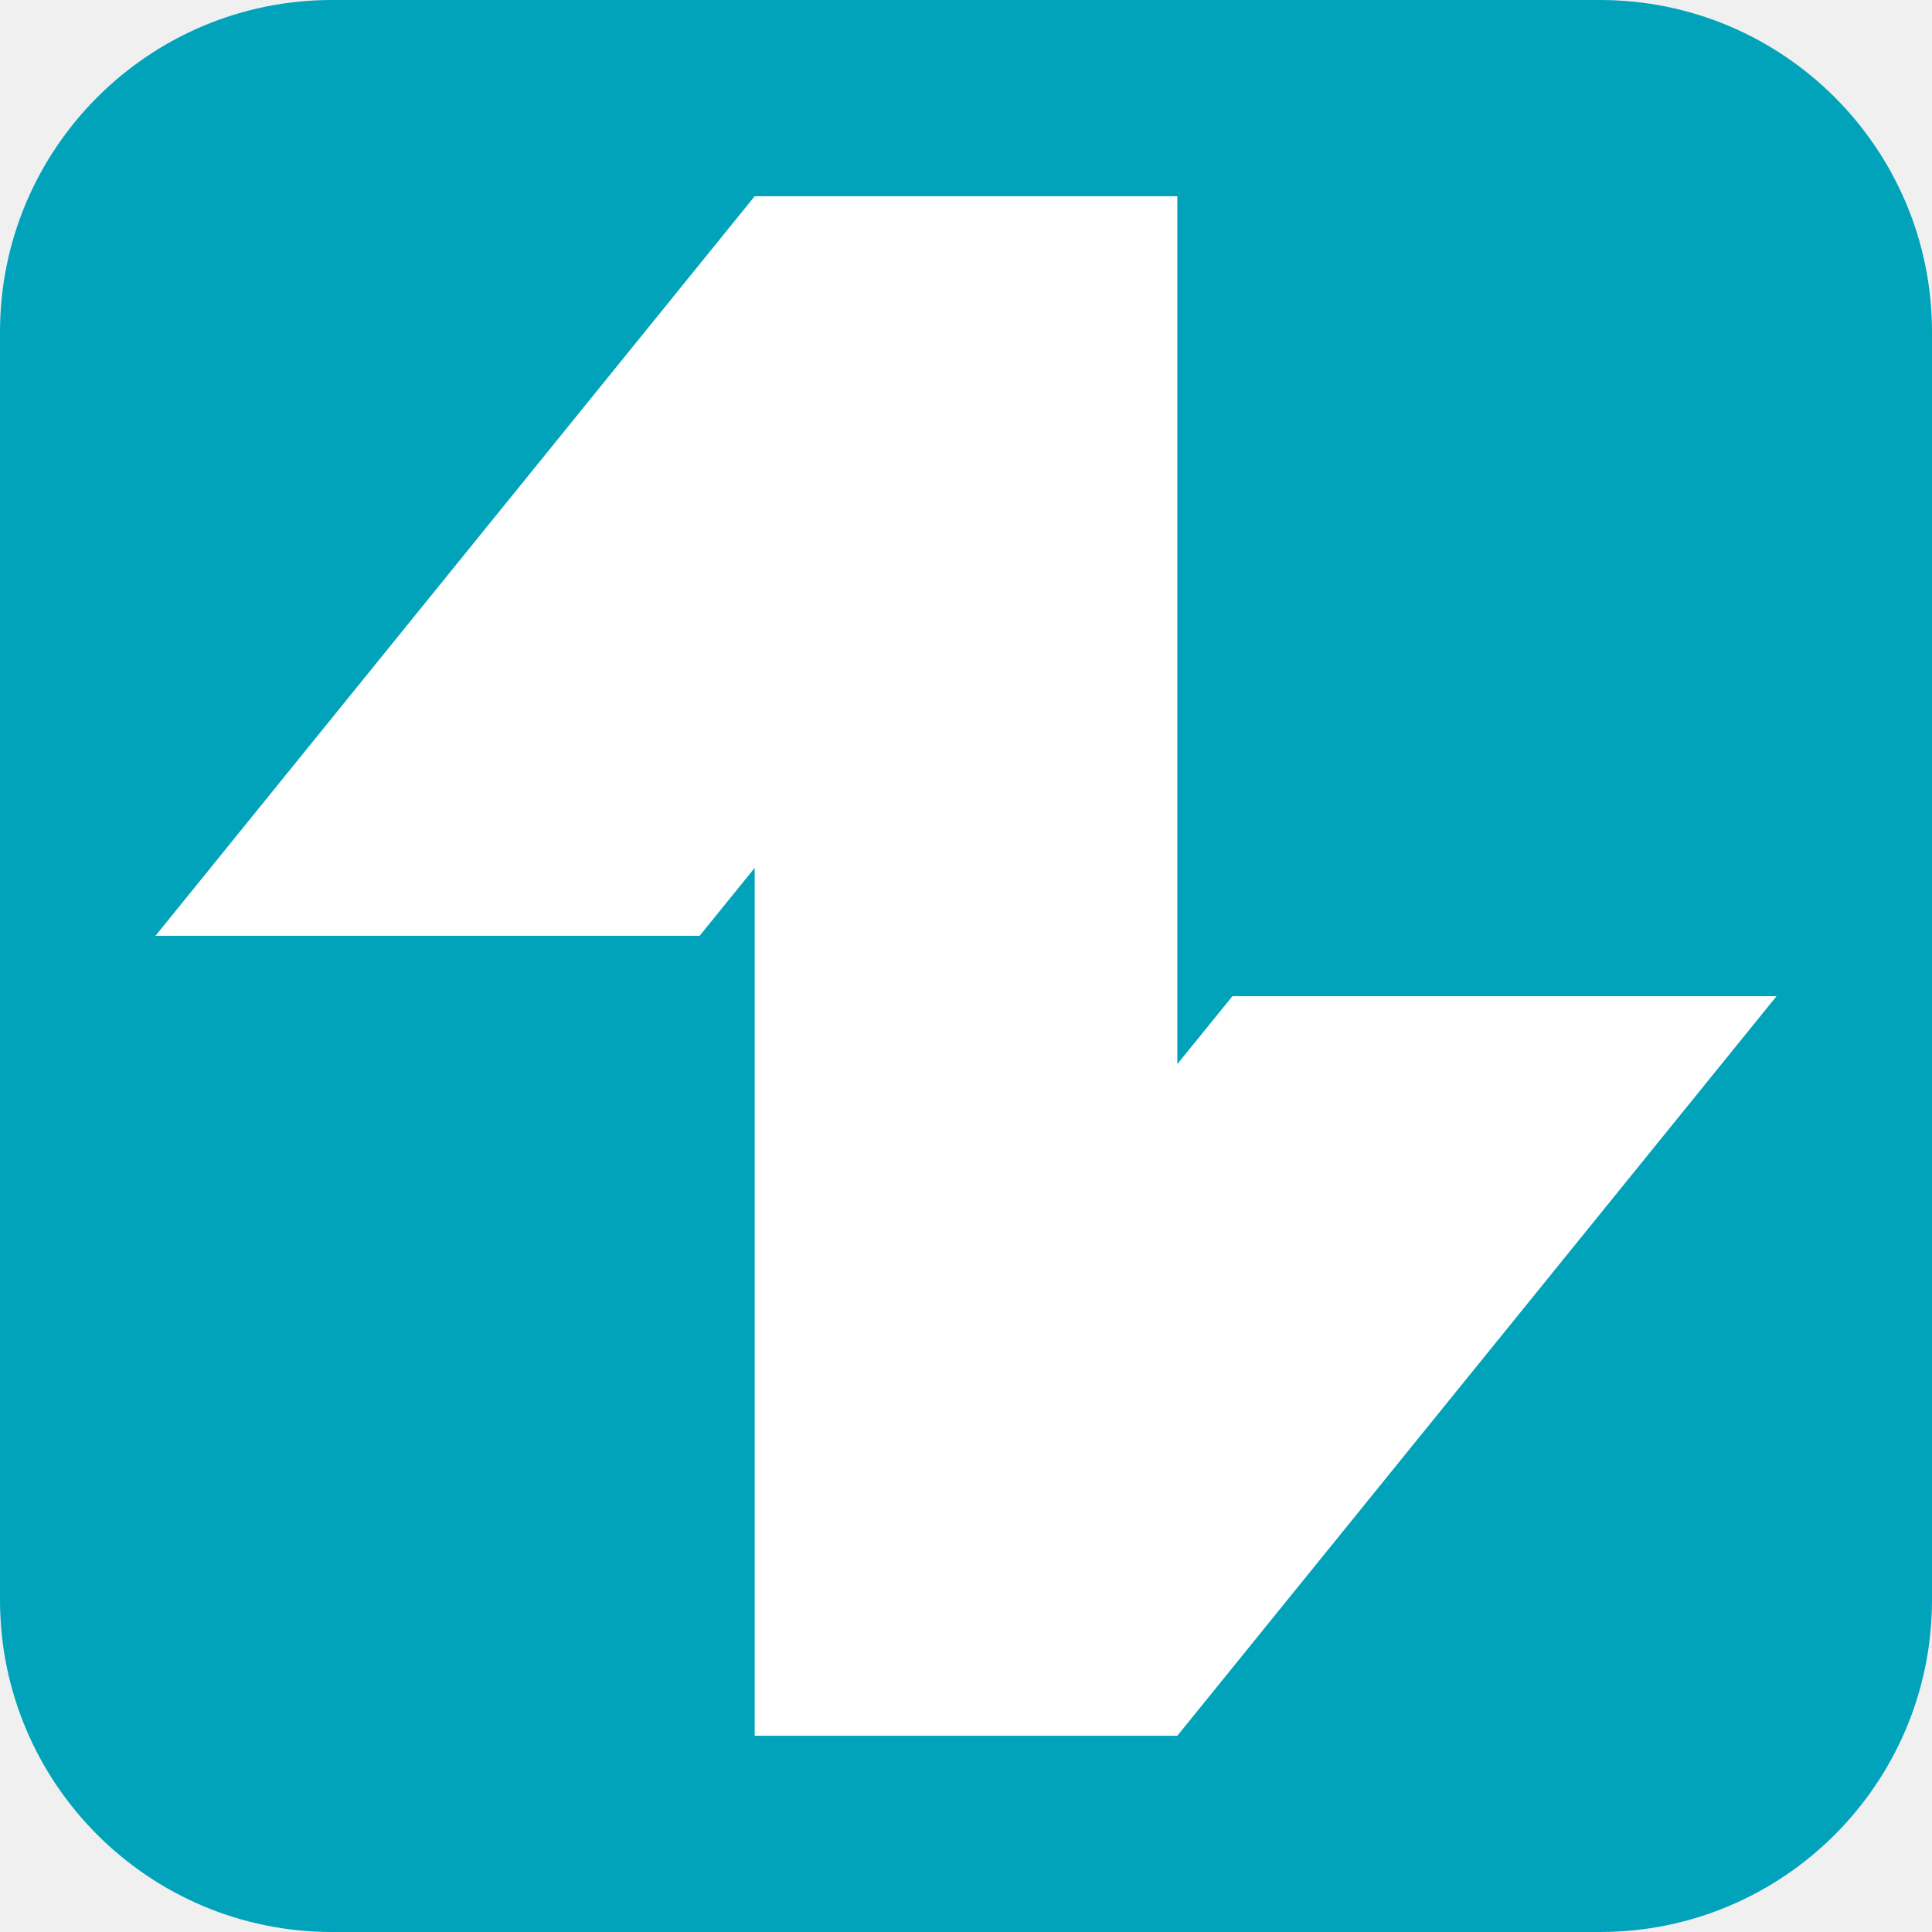
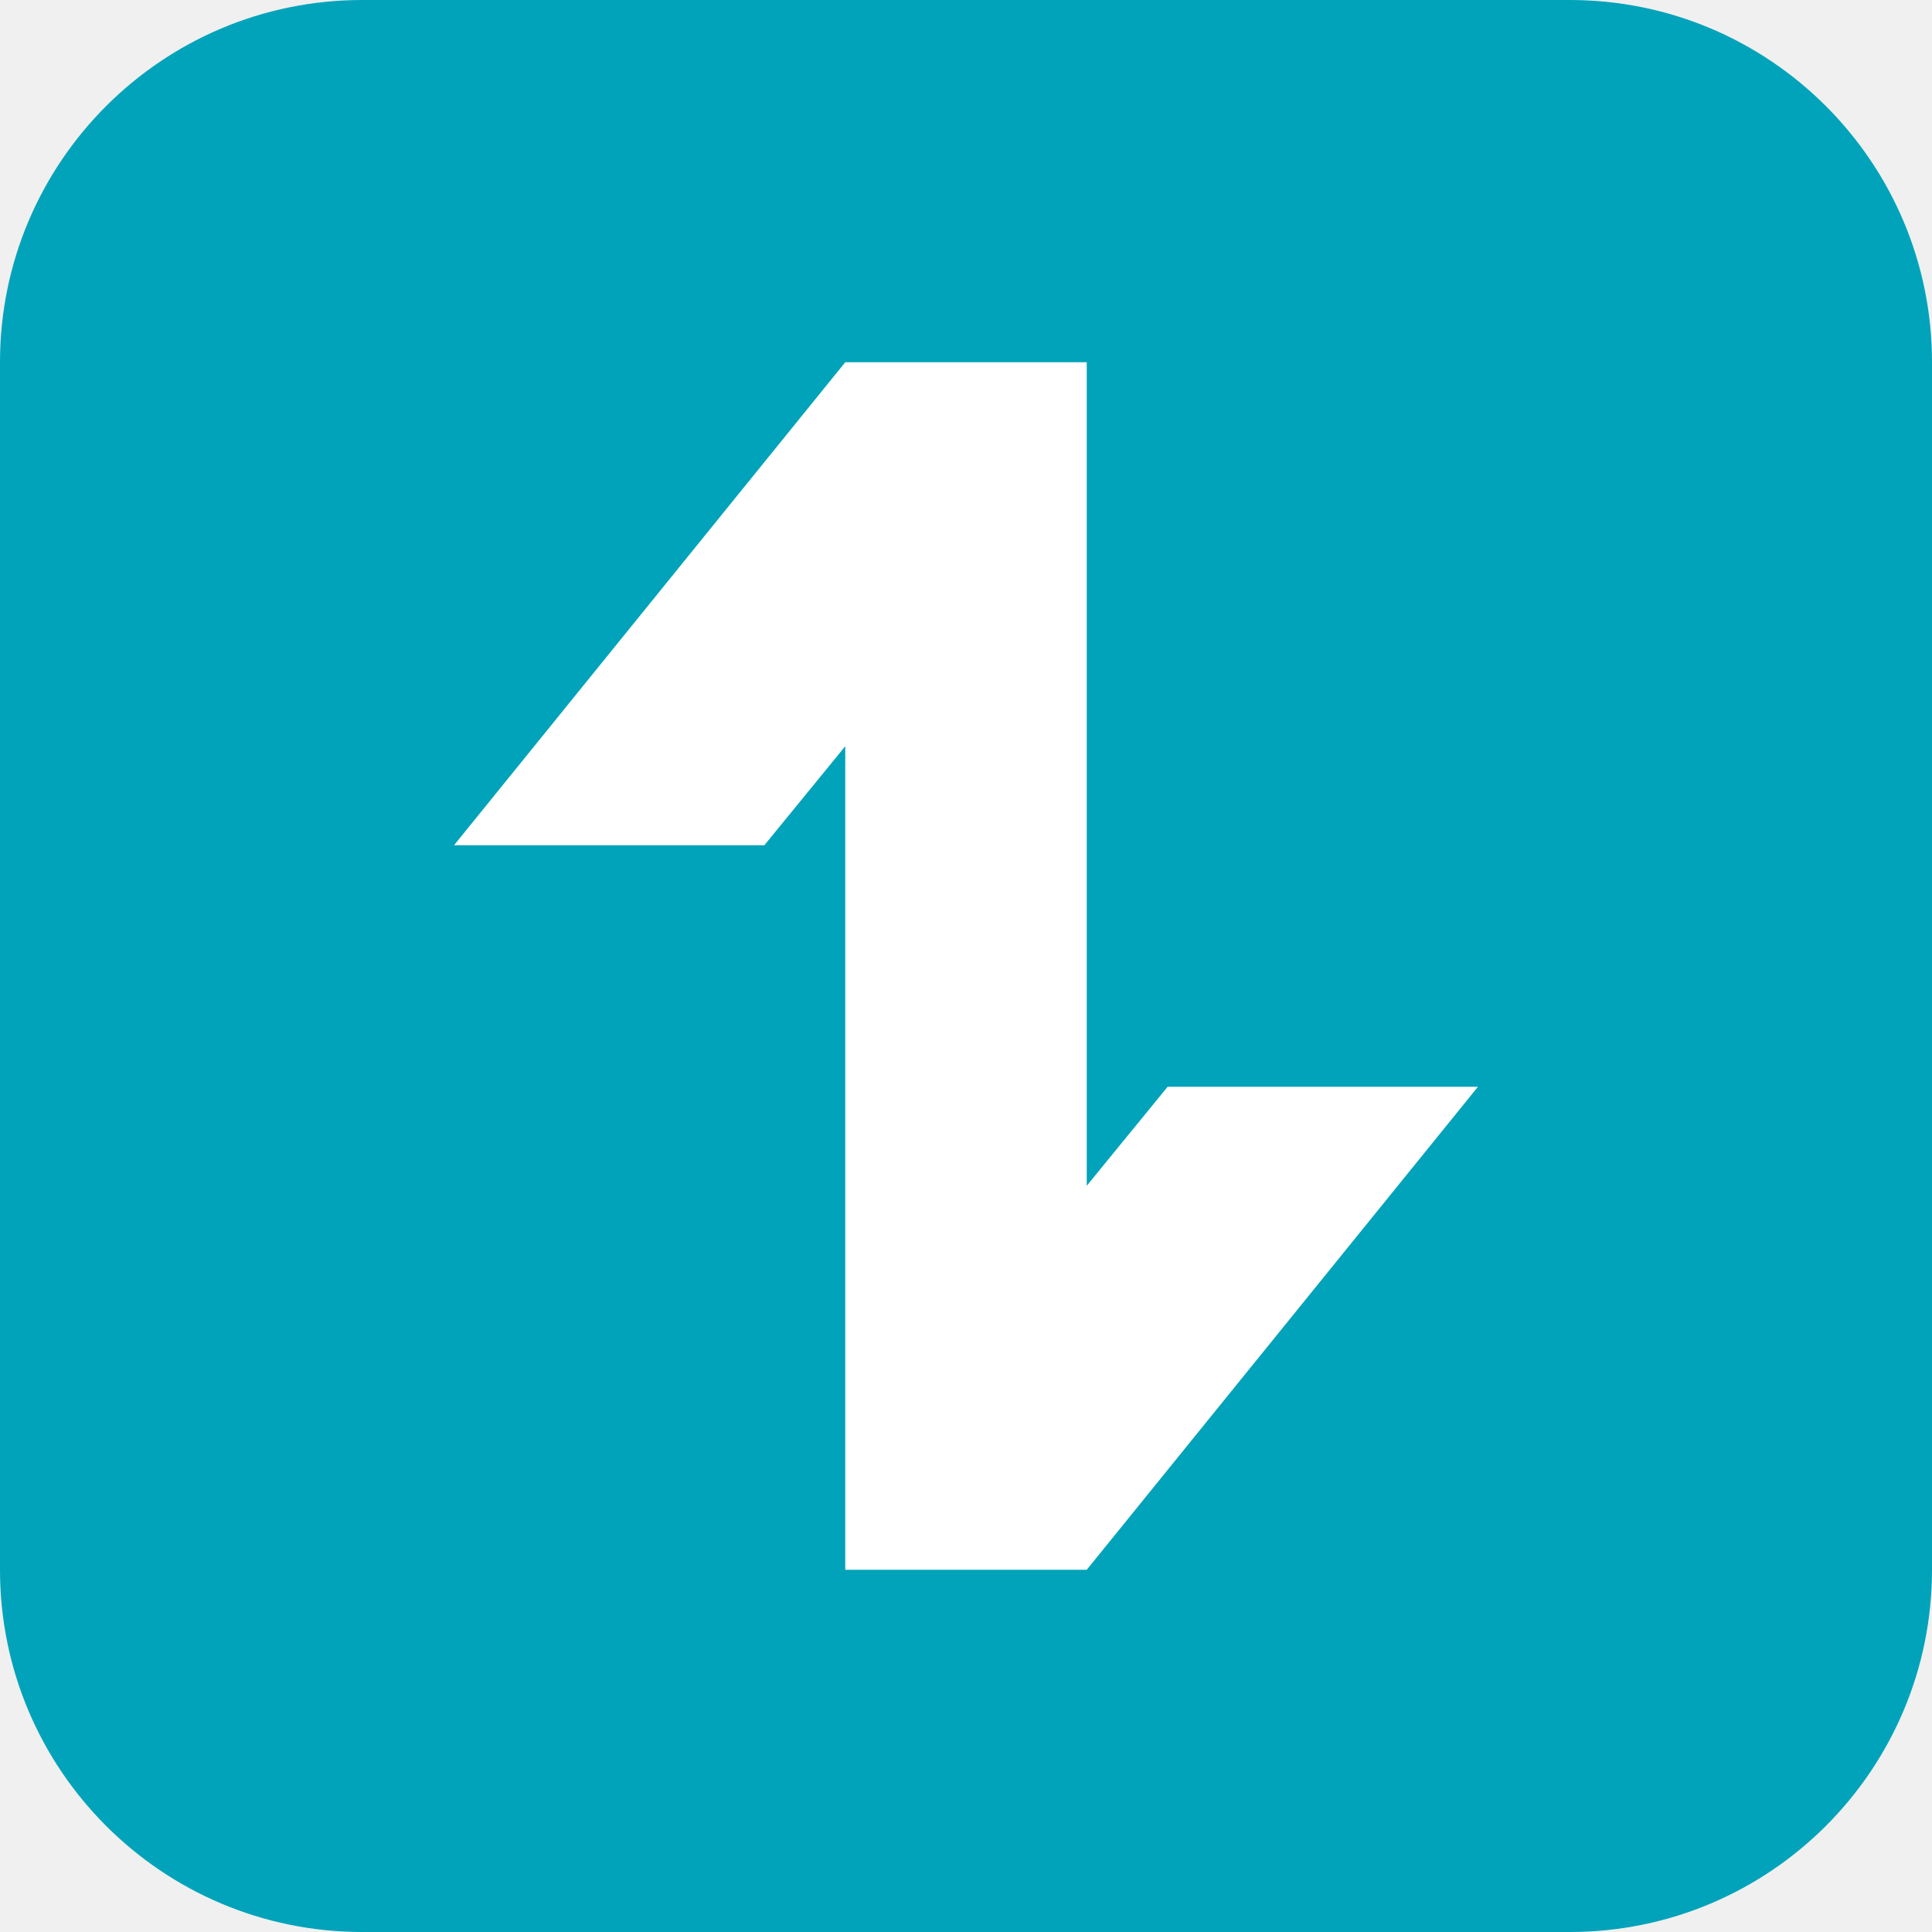
- <svg xmlns="http://www.w3.org/2000/svg" viewBox="0 0 256 256">
-   <rect x="0" y="0" width="256" height="256" rx="44" fill="#00A3BA" />
-   <polygon points="100,26 156,26 156,141 163.3,132 235.4,132 156,230 100,230 100,115 92.7,124 20.6,124" fill="#ffffff" />
+ <svg xmlns="http://www.w3.org/2000/svg" viewBox="0 0 16 16">
+   <rect x="0" y="0" width="16" height="16" rx="3" fill="#00A3BA" />
+   <polygon points="7,3 9,3 9,9.82 9.67,9 12.24,9 9,13 7,13 7,6.18 6.33,7 3.76,7" fill="#ffffff" />
</svg>
